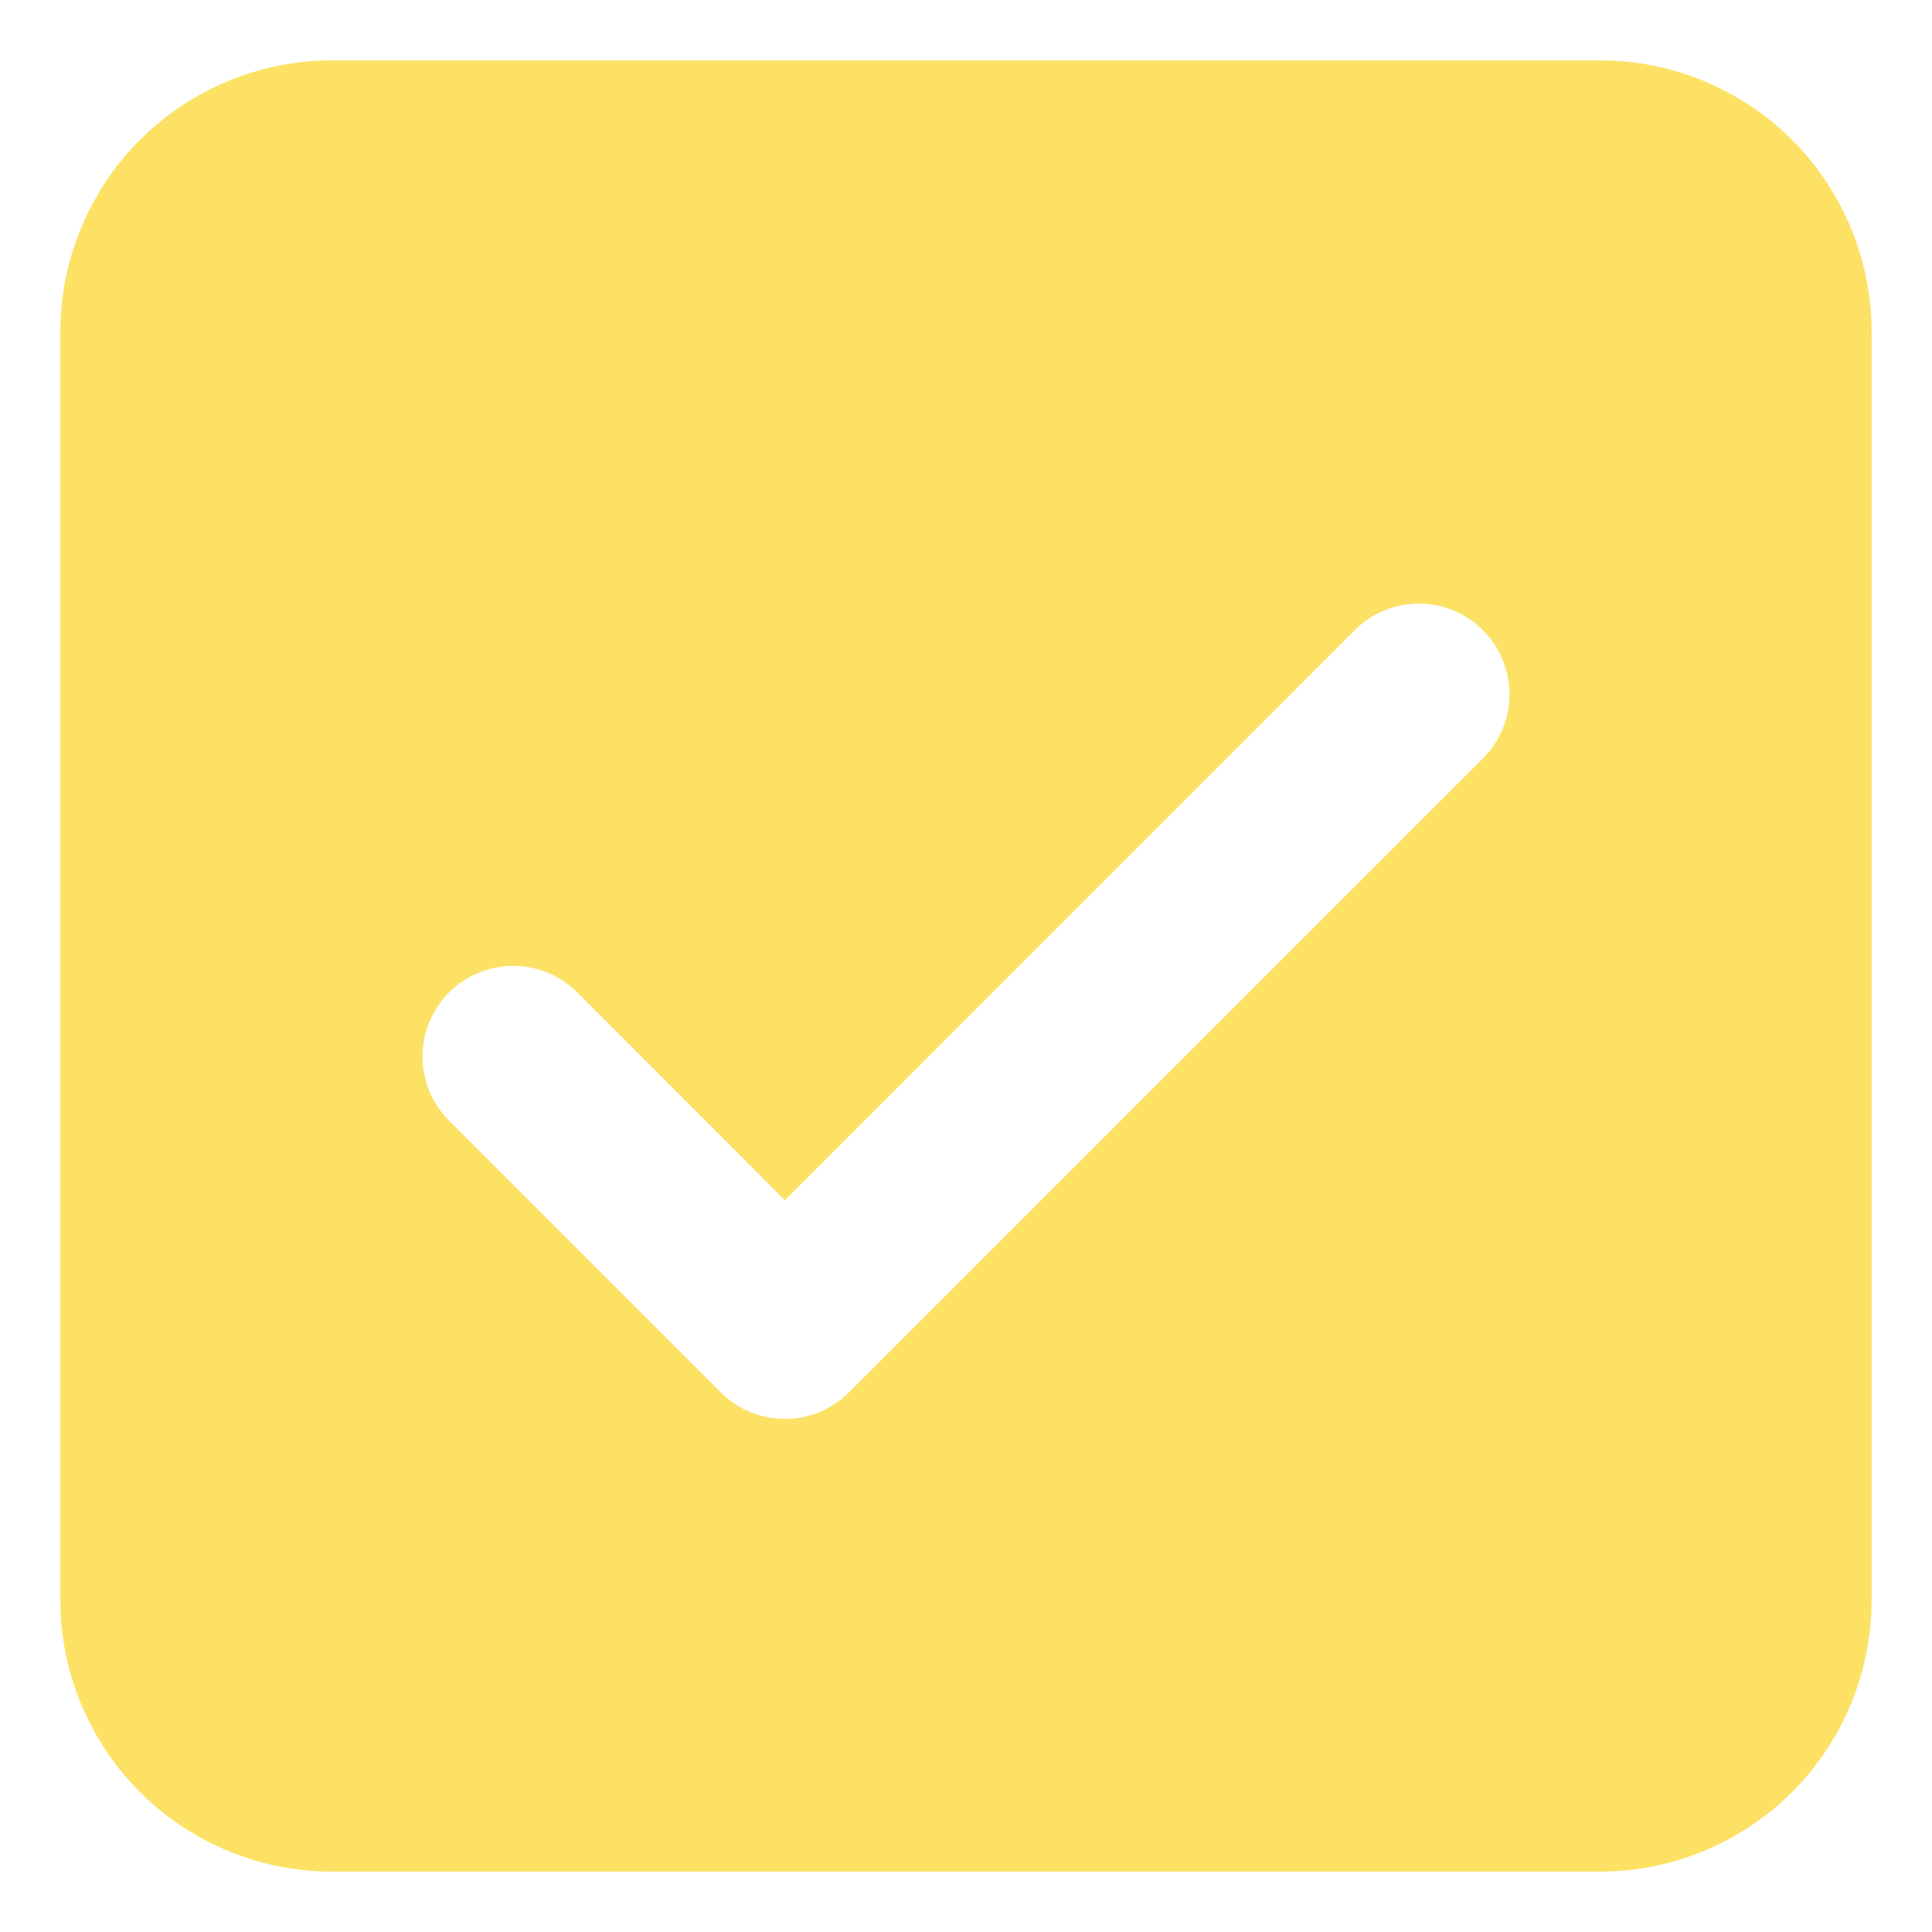
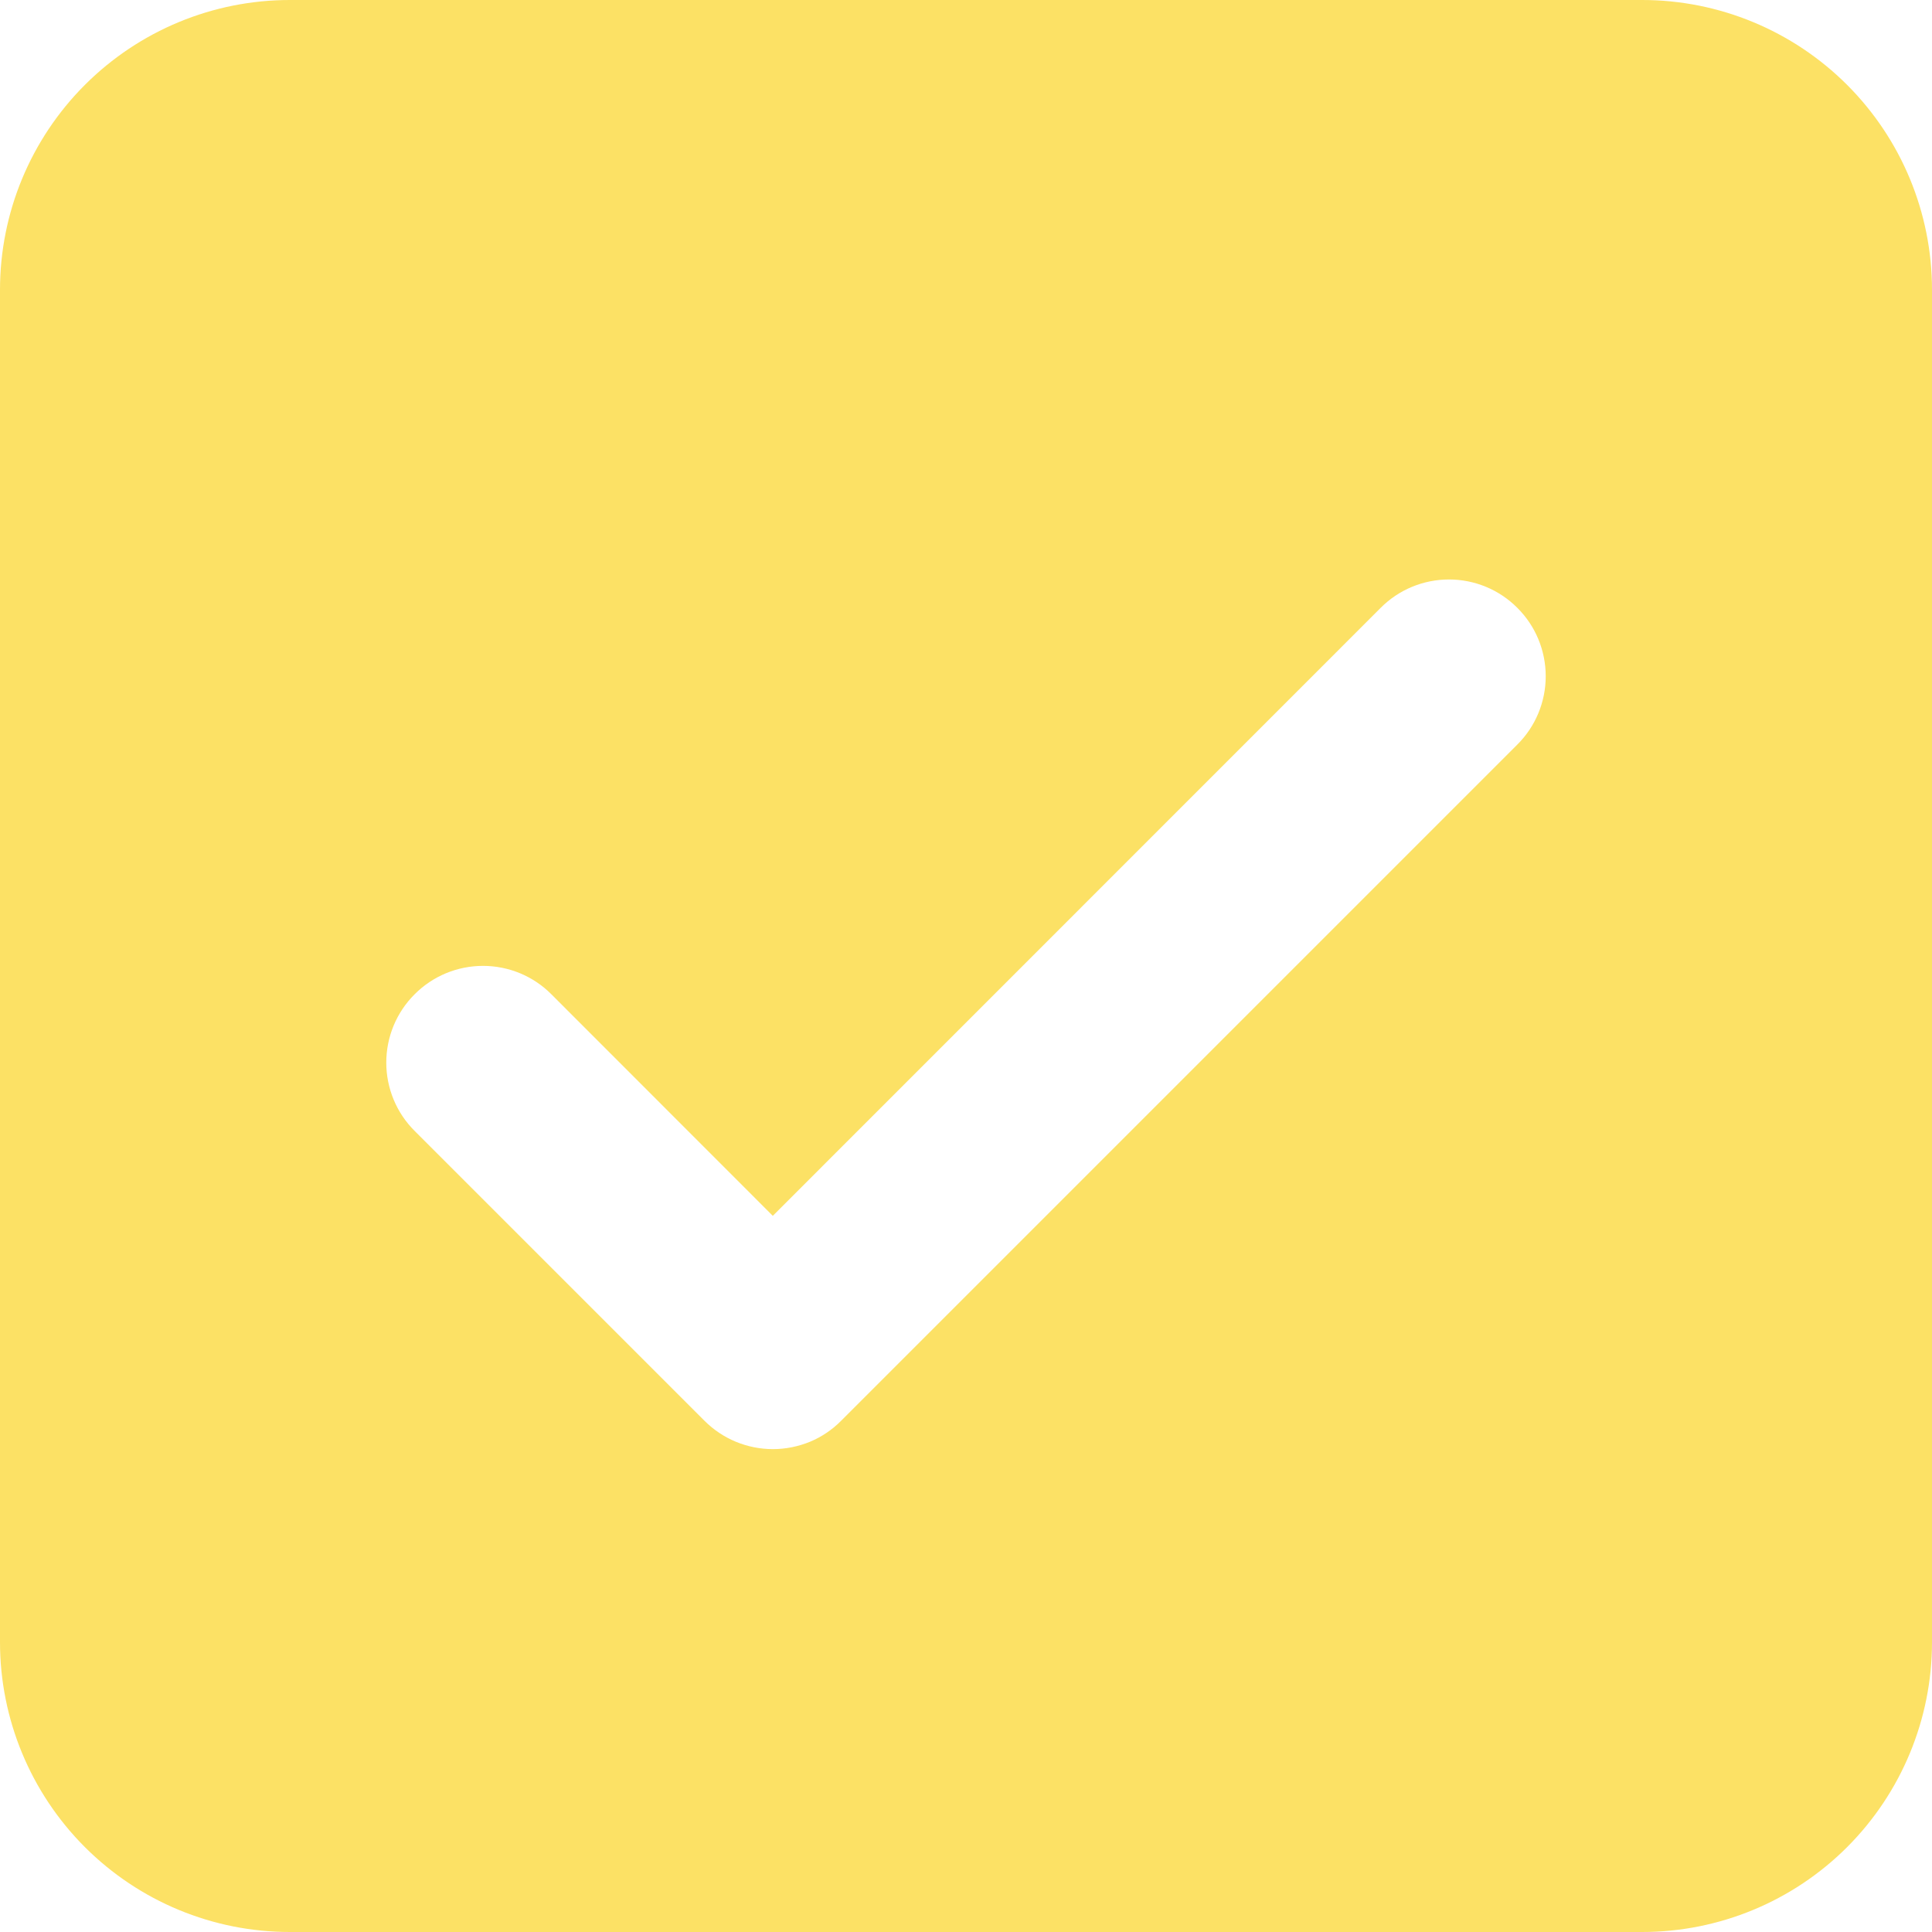
- <svg xmlns="http://www.w3.org/2000/svg" width="16" height="16" viewBox="0 0 16 16" fill="none">
-   <path d="M0.5 2.75C0.5 2.153 0.737 1.581 1.159 1.159C1.581 0.737 2.153 0.5 2.75 0.5H13.25C13.847 0.5 14.419 0.737 14.841 1.159C15.263 1.581 15.5 2.153 15.5 2.75V13.25C15.5 13.847 15.263 14.419 14.841 14.841C14.419 15.263 13.847 15.5 13.25 15.5H2.75C2.153 15.5 1.581 15.263 1.159 14.841C0.737 14.419 0.5 13.847 0.5 13.25V2.75ZM12.281 6.281C12.422 6.14 12.501 5.949 12.501 5.75C12.501 5.551 12.422 5.36 12.281 5.219C12.14 5.078 11.949 4.999 11.75 4.999C11.551 4.999 11.36 5.078 11.219 5.219L6.5 9.94L4.781 8.219C4.64 8.078 4.449 7.999 4.25 7.999C4.051 7.999 3.86 8.078 3.719 8.219C3.578 8.36 3.499 8.551 3.499 8.75C3.499 8.949 3.578 9.14 3.719 9.281L5.969 11.531C6.039 11.601 6.121 11.656 6.213 11.694C6.304 11.732 6.401 11.751 6.5 11.751C6.599 11.751 6.696 11.732 6.787 11.694C6.879 11.656 6.961 11.601 7.031 11.531L12.281 6.281Z" fill="#FCE165" />
+ <svg xmlns="http://www.w3.org/2000/svg" width="16" height="16" viewBox="0 0 16 16" fill="none" version="1.1" id="svg4">
+   <defs id="defs8" />
+   <path d="M 0,2.4 C 0,1.763 0.253,1.153 0.703,0.703 1.153,0.253 1.763,0 2.4,0 h 11.2 c 0.636,0 1.247,0.253 1.697,0.703 C 15.747,1.153 16,1.763 16,2.4 v 11.2 c 0,0.636 -0.253,1.247 -0.703,1.697 C 14.847,15.747 14.236,16 13.6,16 H 2.4 C 1.763,16 1.153,15.747 0.703,15.297 0.253,14.847 0,14.236 0,13.6 Z M 12.566,6.166 C 12.717,6.016 12.801,5.812 12.801,5.6 12.801,5.388 12.717,5.184 12.566,5.034 12.416,4.883 12.212,4.799 12,4.799 c -0.212,0 -0.416,0.084 -0.566,0.235 L 6.4,10.069 4.566,8.234 C 4.416,8.083 4.212,7.999 4,7.999 3.788,7.999 3.584,8.083 3.434,8.234 3.283,8.384 3.199,8.588 3.199,8.8 c 0,0.212 0.084,0.416 0.235,0.566 l 2.4,2.4 c 0.074,0.074 0.163,0.134 0.26,0.174 0.097,0.04 0.201,0.061 0.307,0.061 0.105,0 0.209,-0.021 0.307,-0.061 C 6.804,11.9 6.892,11.841 6.966,11.766 Z" fill="#fce165" id="path2" />
</svg>
